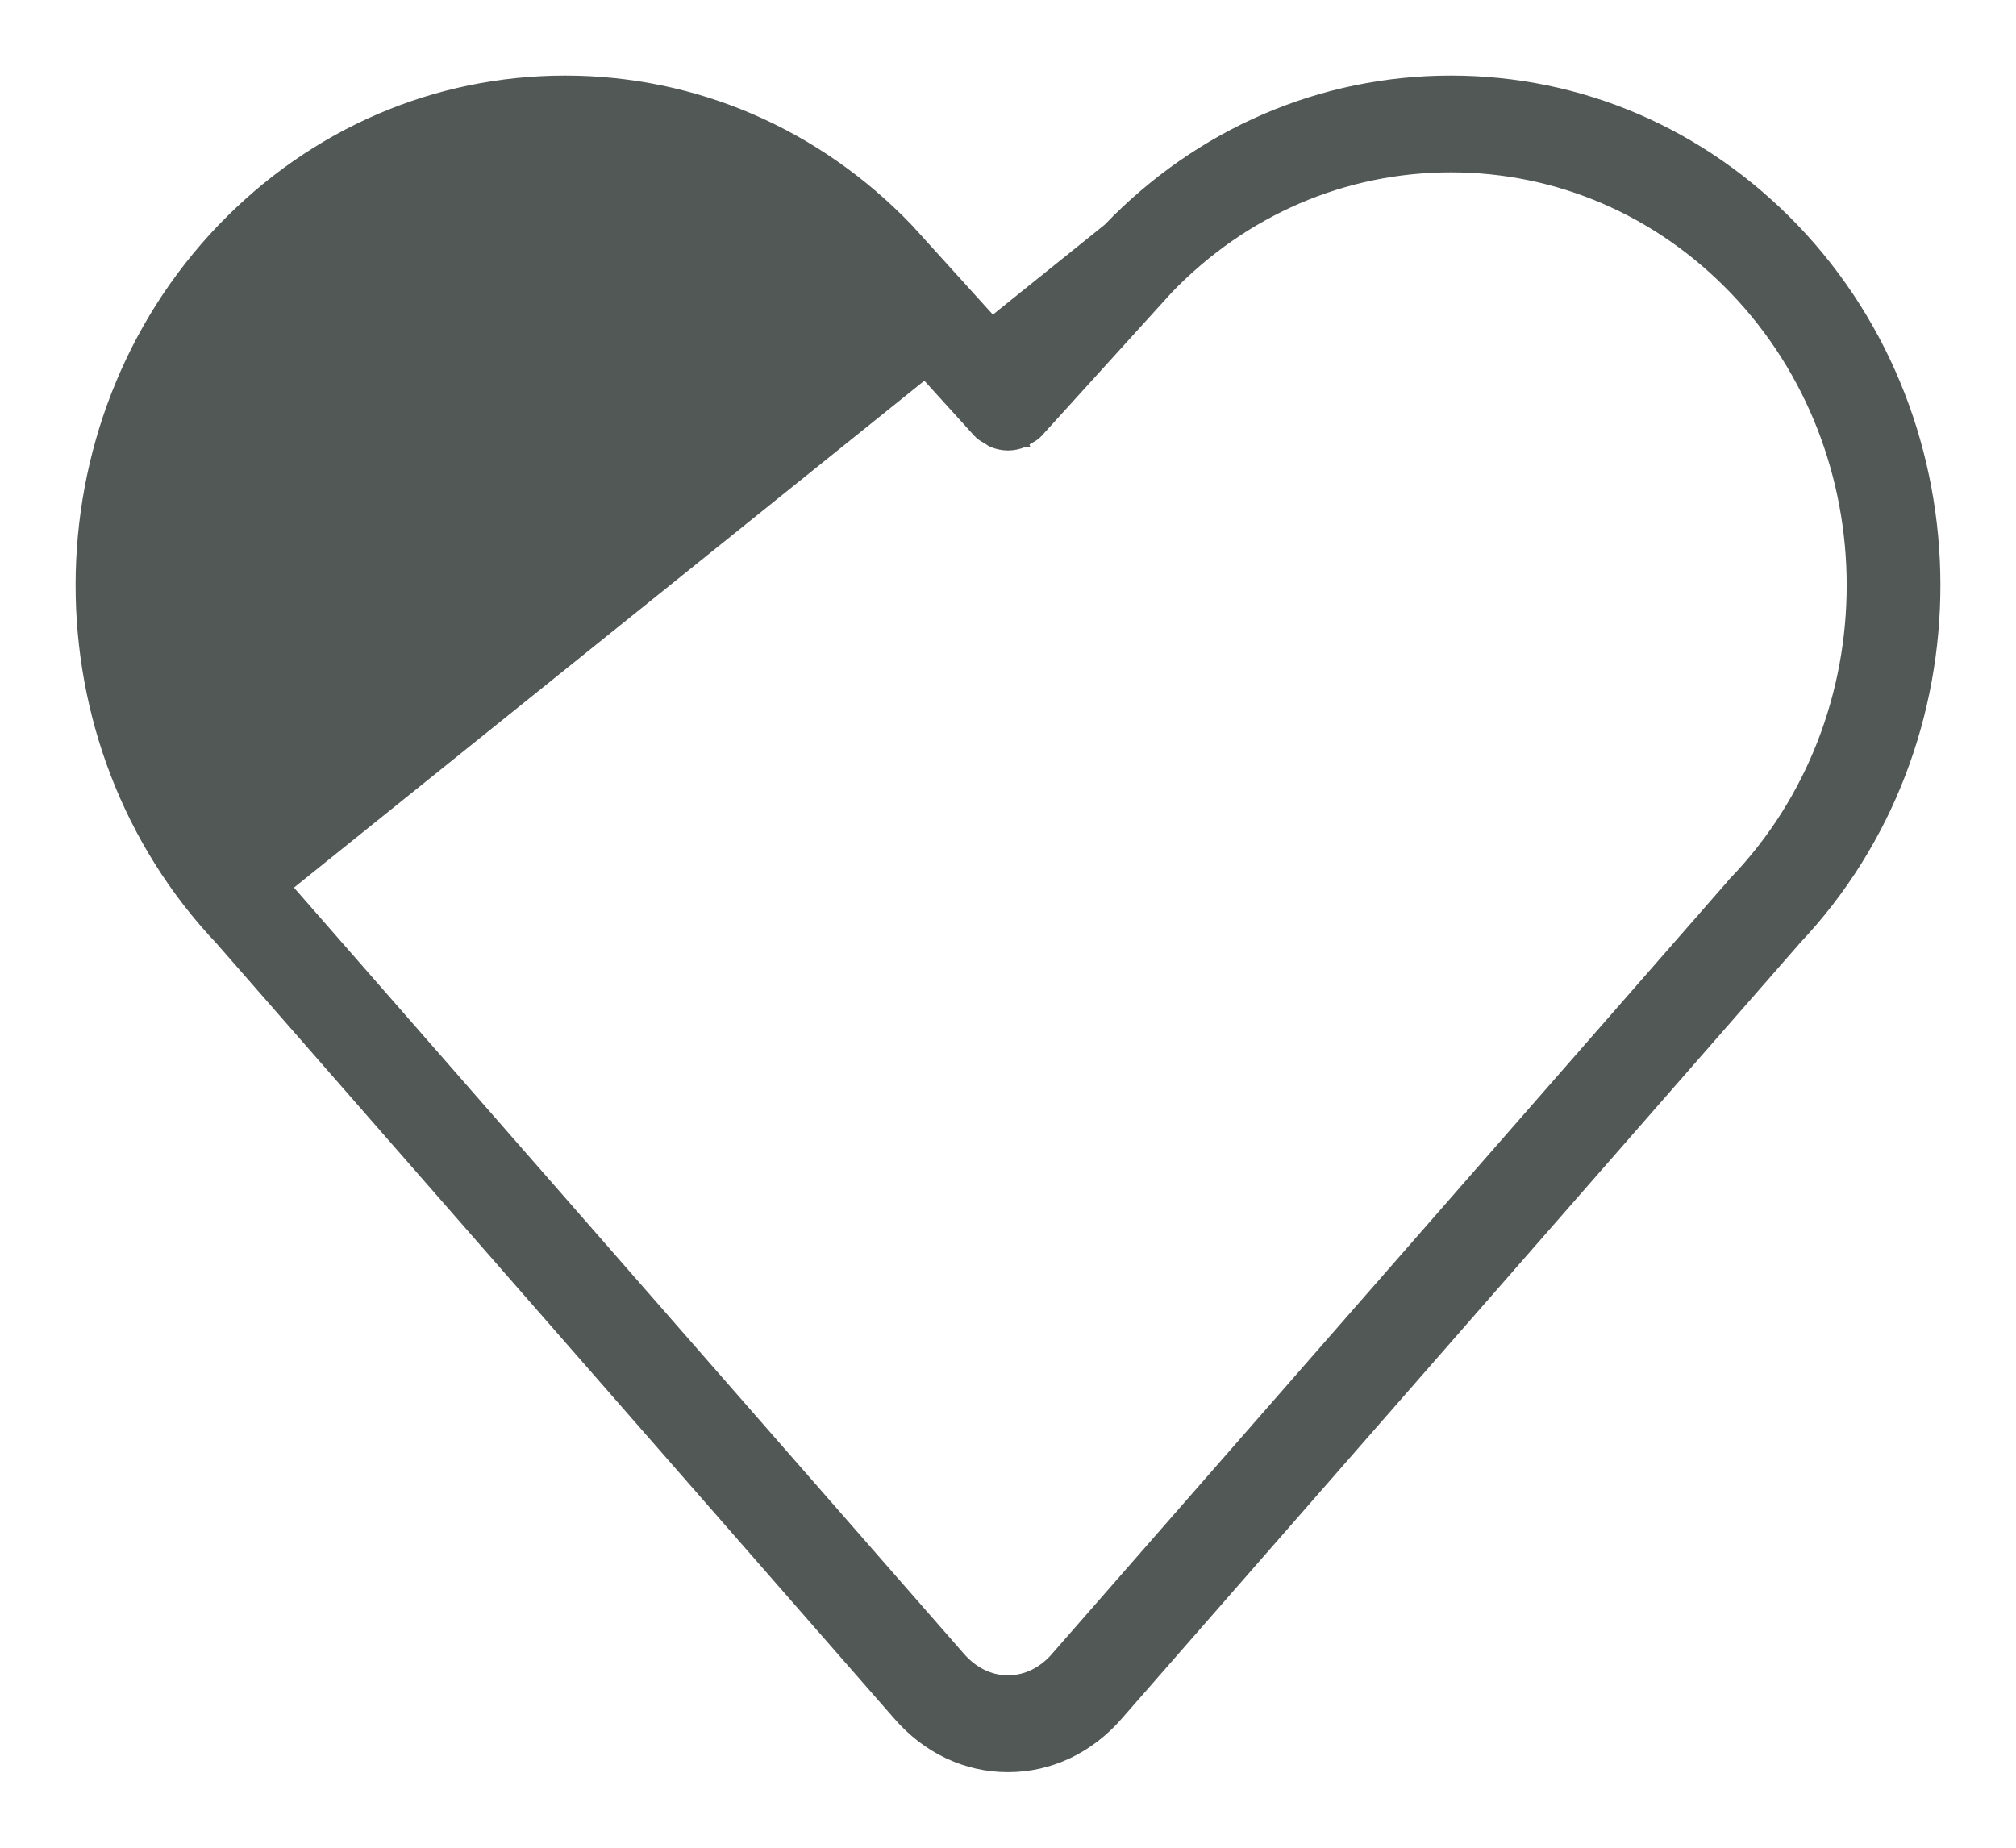
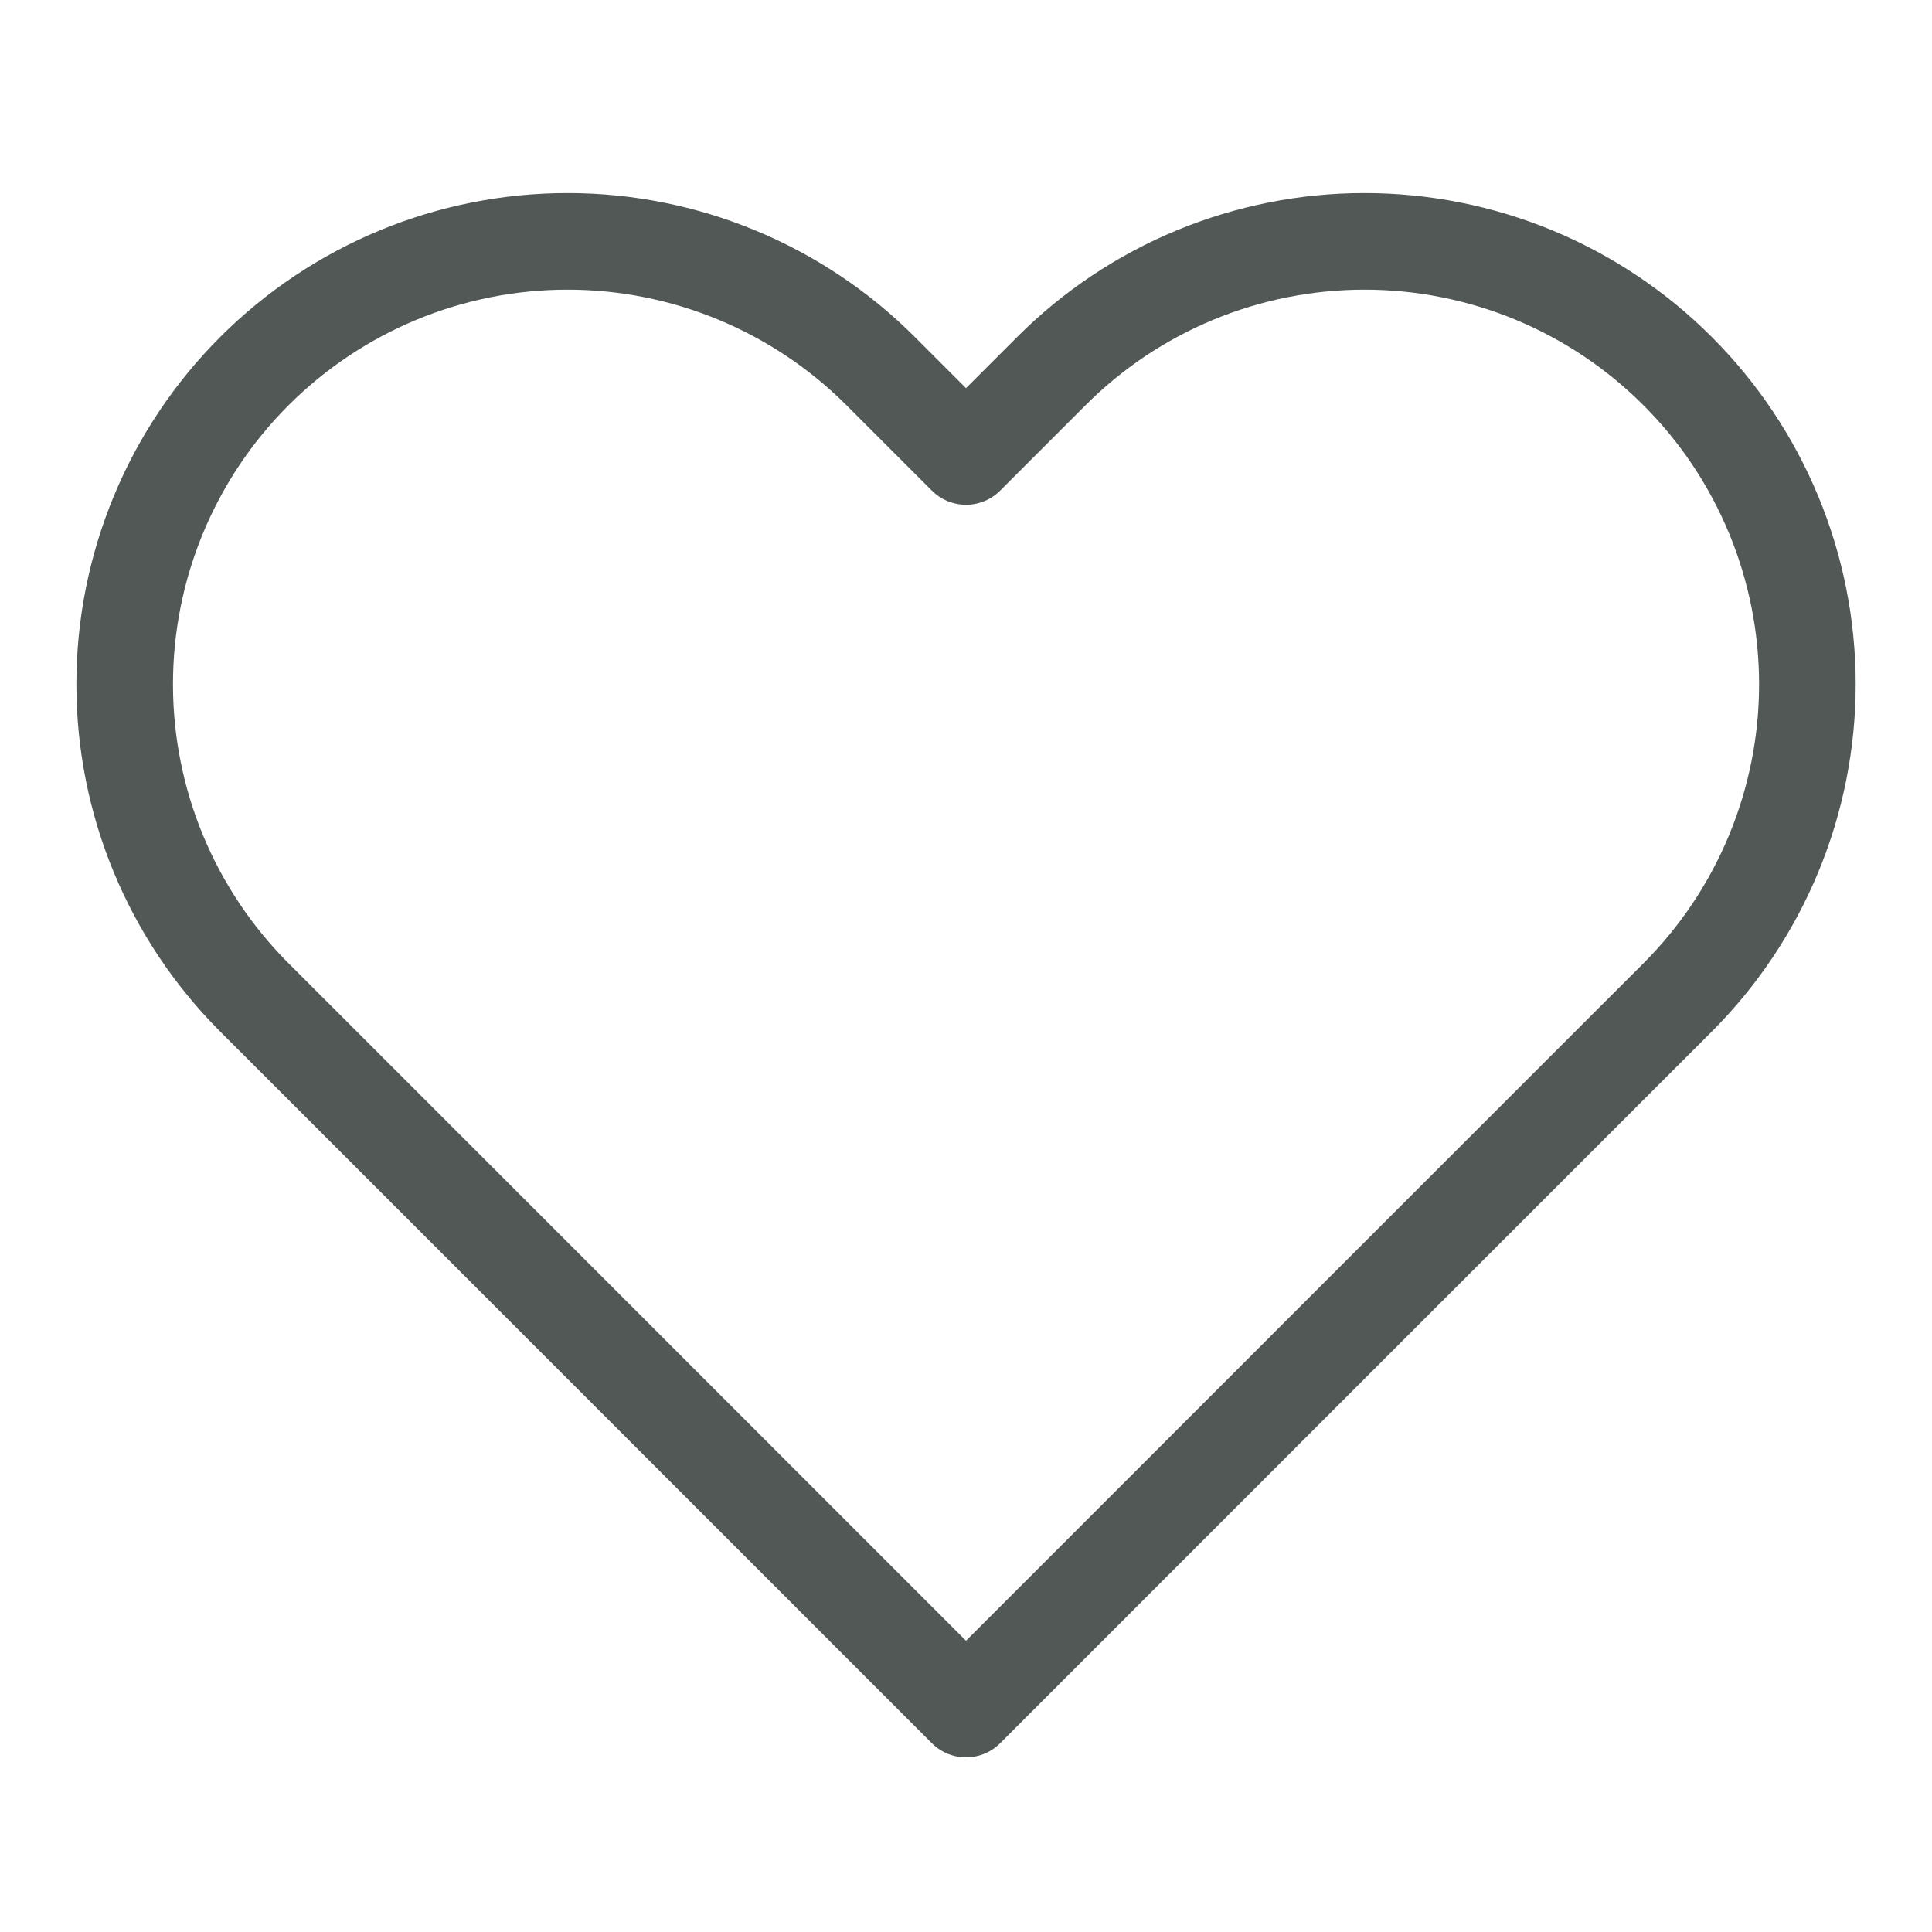
- <svg xmlns="http://www.w3.org/2000/svg" width="24" height="22" viewBox="0 0 24 22" fill="none">
-   <path d="M2.623 11.209C2.621 11.207 2.62 11.205 2.619 11.204C0.388 8.854 0.393 5.053 2.639 2.713L2.639 2.713C3.731 1.577 5.183 0.95 6.728 0.95C8.273 0.95 9.726 1.577 10.817 2.713C10.819 2.715 10.82 2.717 10.822 2.719C10.823 2.72 10.825 2.721 10.827 2.723L10.828 2.725L10.828 2.725L12 4.019L13.173 2.725L13.175 2.723L13.175 2.723C13.176 2.722 13.178 2.72 13.18 2.719L2.623 11.209ZM2.623 11.209L10.681 20.426C10.681 20.426 10.681 20.426 10.681 20.426C11.027 20.827 11.496 21.05 11.999 21.05H11.999H11.999H11.999H11.999H11.999H11.999H11.999H11.999H11.999H11.999H11.999H11.999H11.999H11.999H11.999H11.999H11.999H11.999H11.999H11.999H11.999H11.999H11.999H11.999H11.999H11.999H11.999H11.999H11.999H11.999H11.999H11.999H11.999H11.999H12H12H12H12H12H12H12H12H12H12H12H12H12H12H12H12H12H12H12H12H12H12H12H12H12H12H12H12C12.504 21.05 12.972 20.827 13.318 20.428C13.319 20.428 13.319 20.427 13.319 20.427L21.379 11.209C21.381 11.206 21.383 11.204 21.384 11.202C23.612 8.854 23.606 5.053 21.363 2.713L21.363 2.713C20.271 1.577 18.819 0.95 17.273 0.95C15.729 0.95 14.276 1.577 13.184 2.713L2.623 11.209ZM12.221 5.196L12.246 5.239C12.251 5.236 12.257 5.233 12.263 5.23C12.289 5.216 12.322 5.197 12.349 5.171L12.35 5.17C12.354 5.166 12.357 5.162 12.359 5.159C12.36 5.158 12.36 5.158 12.36 5.158C12.363 5.156 12.366 5.153 12.37 5.15L12.37 5.15L12.371 5.148L13.913 3.448C14.812 2.515 16.005 2.002 17.273 2.002C18.545 2.002 19.741 2.518 20.641 3.455C22.499 5.393 22.499 8.547 20.641 10.485L20.677 10.52L20.641 10.485C20.637 10.488 20.635 10.492 20.633 10.495C20.63 10.497 20.627 10.5 20.625 10.503L12.563 19.723L12.563 19.724C12.408 19.902 12.209 19.997 12 19.997H11.999C11.791 19.997 11.592 19.902 11.436 19.722L11.436 19.722L3.377 10.504C3.374 10.5 3.371 10.497 3.368 10.495C3.366 10.492 3.364 10.488 3.36 10.484C1.501 8.547 1.501 5.393 3.36 3.455C4.26 2.518 5.456 2.002 6.728 2.002C7.998 2.002 9.193 2.517 10.092 3.452L11.629 5.148L11.629 5.149L11.632 5.152C11.635 5.155 11.638 5.157 11.641 5.158C11.643 5.162 11.646 5.166 11.65 5.17L11.65 5.17L11.651 5.171C11.679 5.198 11.712 5.216 11.738 5.231C11.743 5.234 11.749 5.237 11.754 5.24L11.754 5.24L11.755 5.24C11.759 5.243 11.762 5.245 11.769 5.25C11.771 5.251 11.772 5.252 11.773 5.253C11.781 5.259 11.793 5.268 11.808 5.274C11.869 5.3 11.934 5.314 12 5.314C12.066 5.314 12.131 5.3 12.191 5.274M12.221 5.196L12.247 5.239C12.243 5.242 12.239 5.244 12.233 5.248C12.232 5.25 12.229 5.251 12.227 5.253C12.219 5.259 12.206 5.268 12.191 5.274M12.221 5.196C12.214 5.2 12.208 5.205 12.202 5.209C12.193 5.217 12.183 5.224 12.172 5.228M12.221 5.196C12.228 5.192 12.235 5.188 12.242 5.184C12.268 5.17 12.293 5.156 12.314 5.135C12.316 5.133 12.317 5.131 12.319 5.129C12.32 5.127 12.321 5.125 12.323 5.123C12.325 5.121 12.327 5.12 12.329 5.119C12.331 5.118 12.332 5.116 12.334 5.115L12.172 5.228M12.191 5.274C12.192 5.274 12.192 5.274 12.192 5.274L12.172 5.228M12.191 5.274C12.191 5.274 12.191 5.274 12.191 5.274L12.172 5.228M21.379 11.208L21.379 11.207L21.379 11.208ZM11.759 5.186C11.734 5.171 11.708 5.157 11.686 5.135L11.8 5.211C11.793 5.206 11.786 5.201 11.779 5.197C11.773 5.193 11.766 5.189 11.759 5.186ZM21.39 11.19C21.39 11.19 21.39 11.19 21.39 11.19L21.39 11.19Z" fill="#515855" stroke="#515855" stroke-width="0.1" />
+ <svg xmlns="http://www.w3.org/2000/svg" width="24" height="24" viewBox="0 0 30 30" fill="none">
+   <path d="M26.05 5.763C25.412 5.124 24.654 4.617 23.819 4.271C22.985 3.926 22.091 3.748 21.188 3.748C20.284 3.748 19.39 3.926 18.556 4.271C17.721 4.617 16.963 5.124 16.325 5.763L15 7.088L13.675 5.763C12.385 4.473 10.636 3.748 8.813 3.748C6.989 3.748 5.24 4.473 3.95 5.763C2.66 7.052 1.936 8.801 1.936 10.625C1.936 12.449 2.66 14.198 3.95 15.488L5.275 16.812L15 26.538L24.725 16.812L26.05 15.488C26.689 14.849 27.195 14.091 27.541 13.257C27.887 12.422 28.065 11.528 28.065 10.625C28.065 9.722 27.887 8.828 27.541 7.993C27.195 7.159 26.689 6.401 26.05 5.763V5.763Z" stroke="#515855" stroke-width="1.5" stroke-linecap="round" stroke-linejoin="round" />
</svg>
